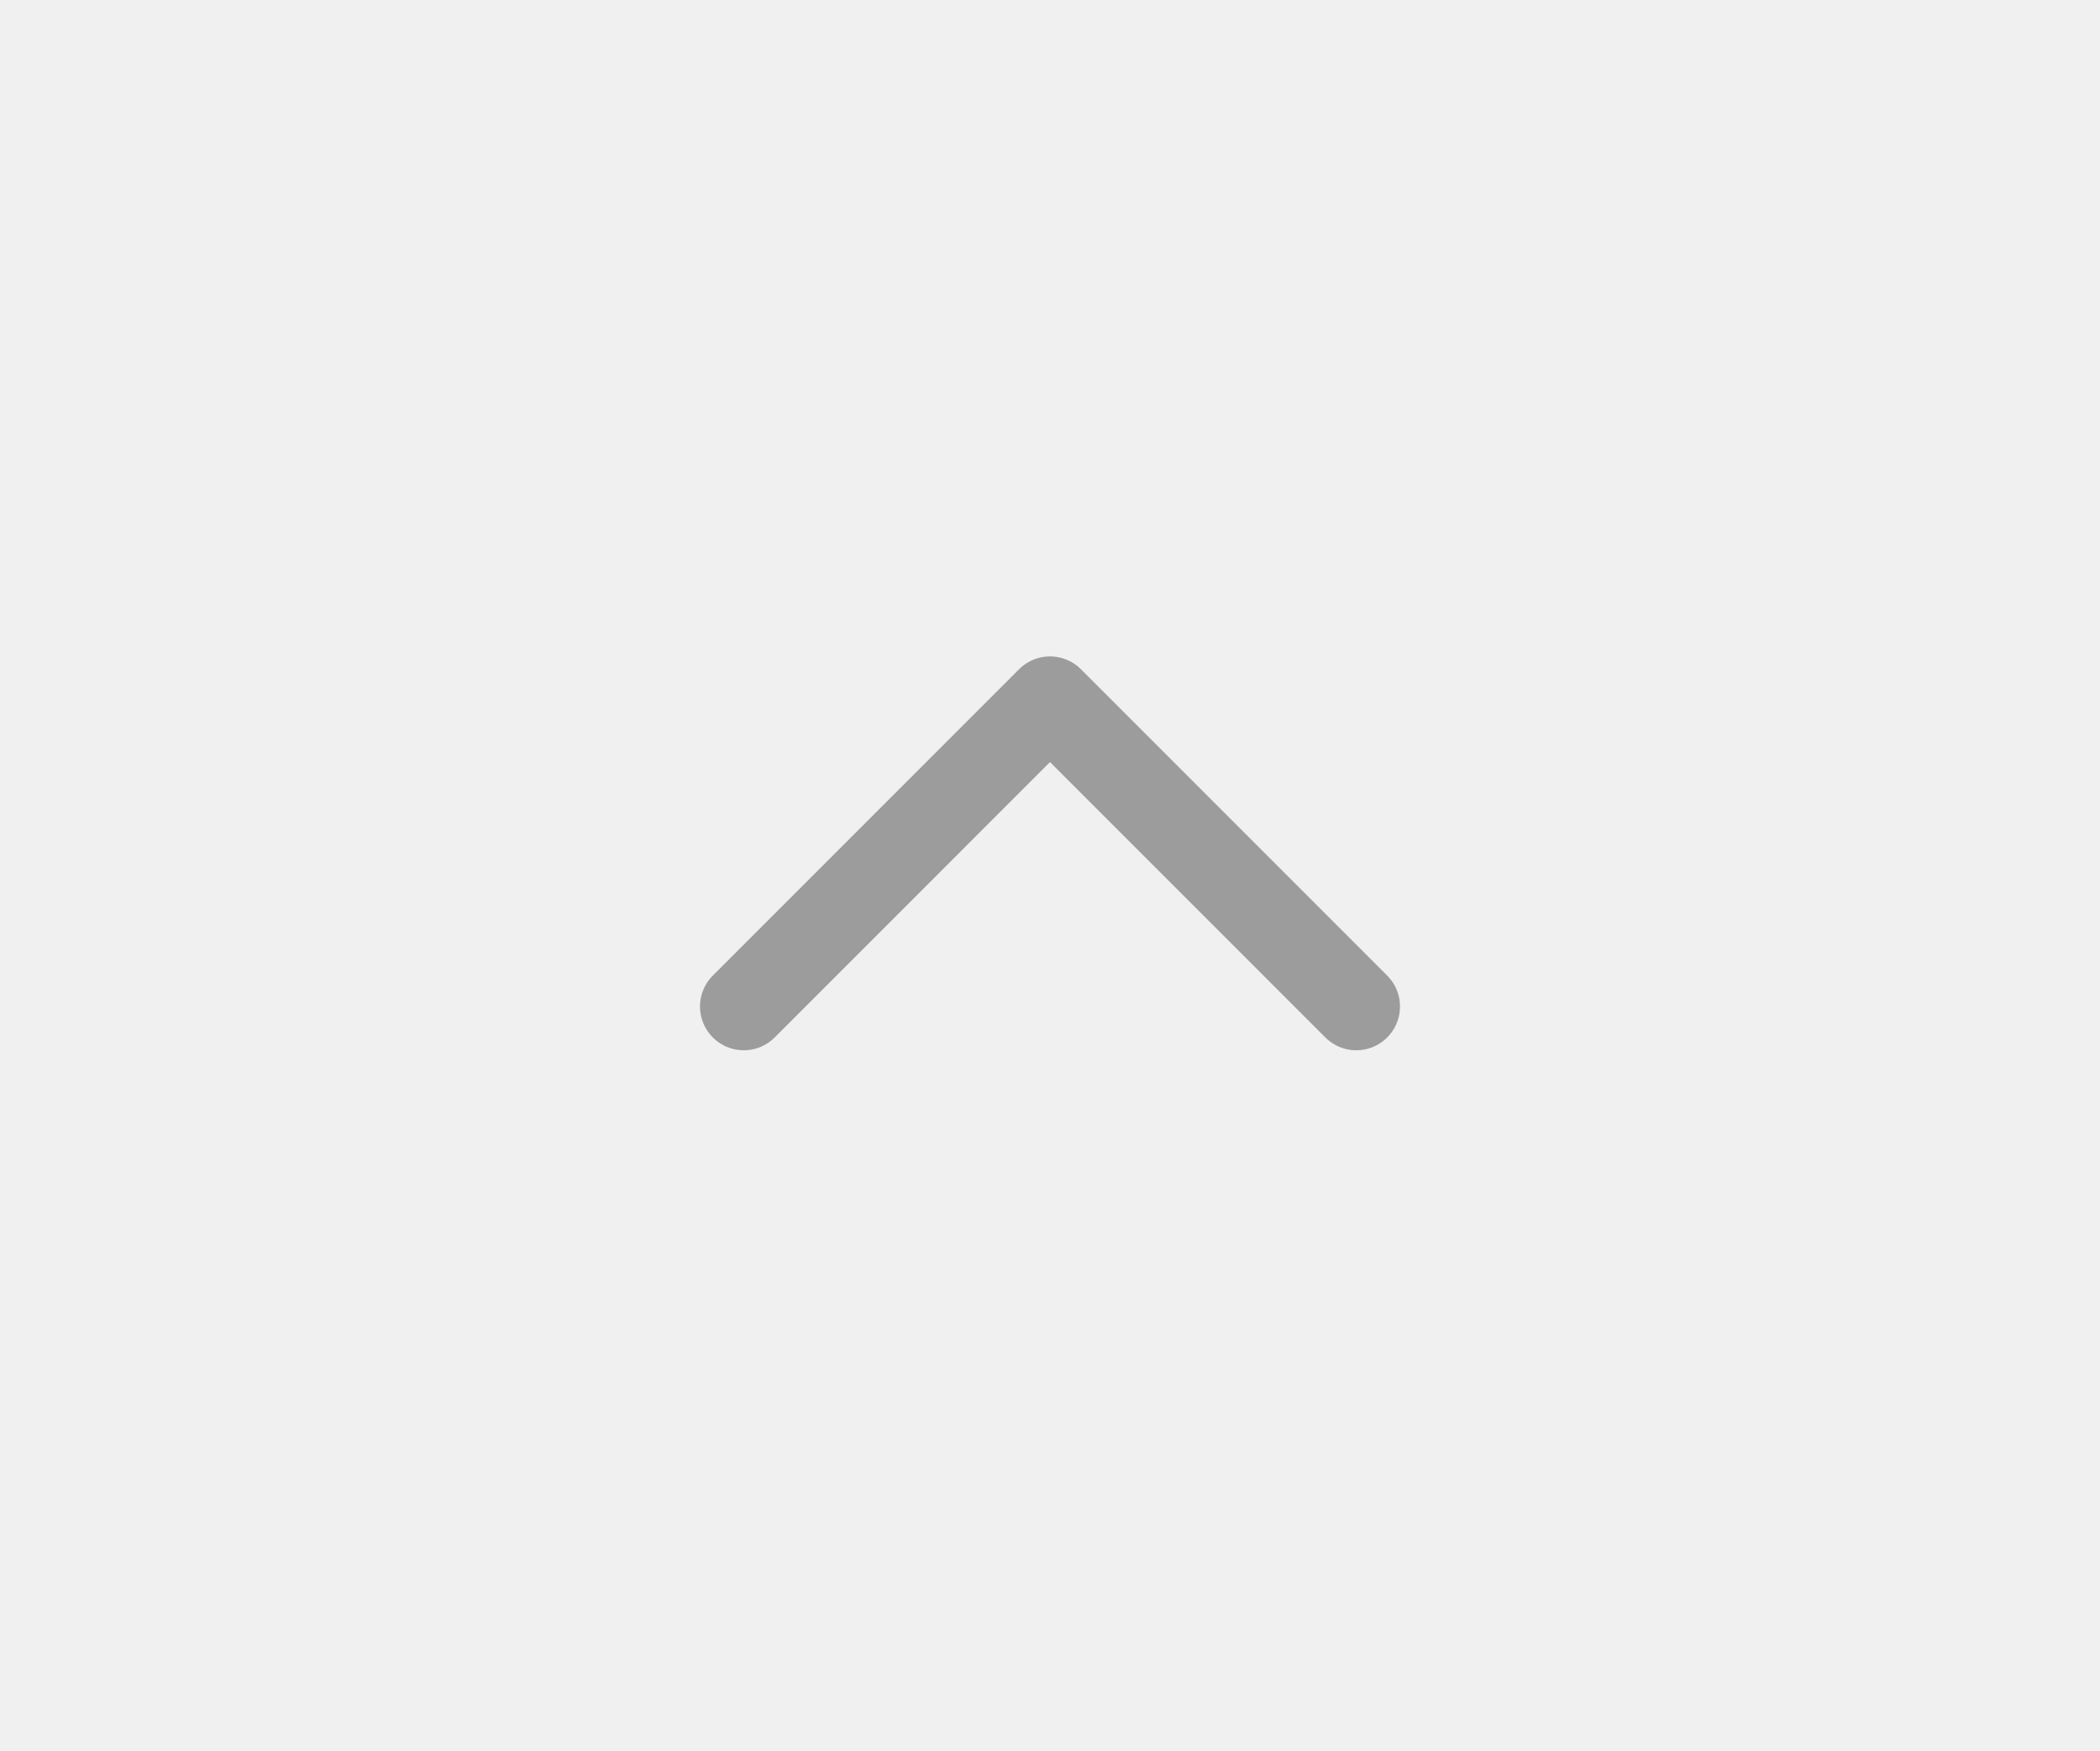
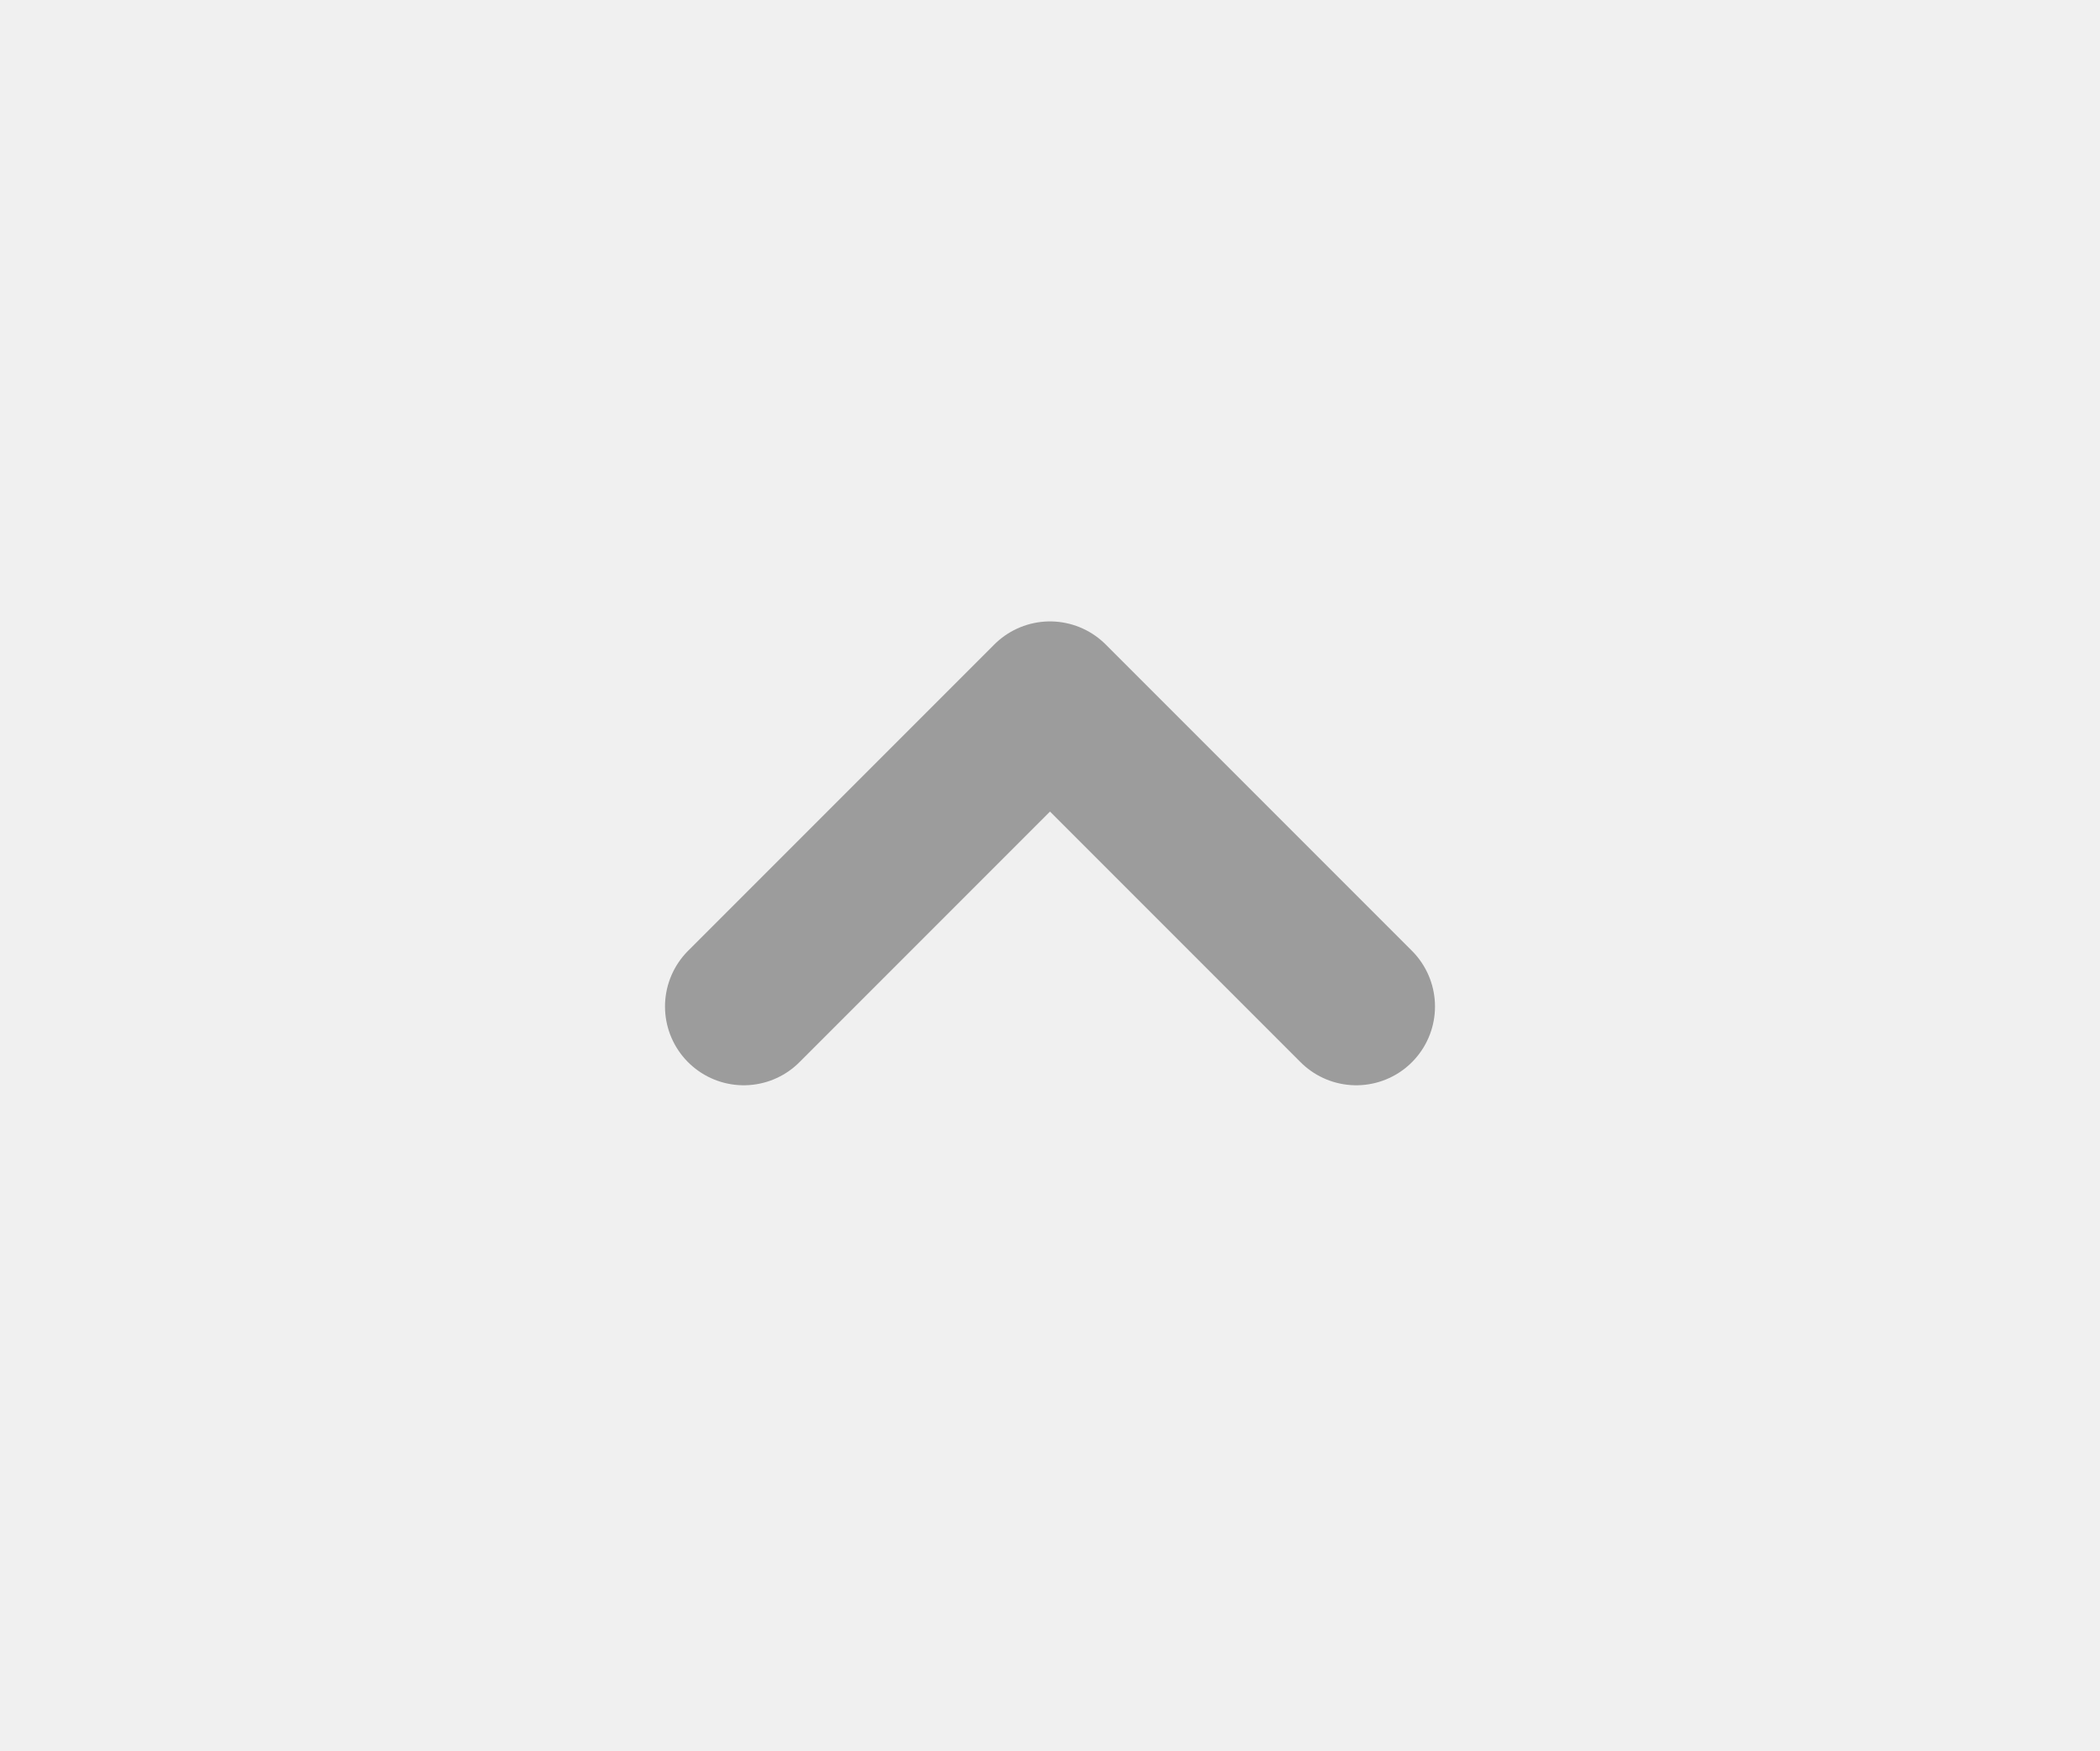
<svg xmlns="http://www.w3.org/2000/svg" width="24" height="20" viewBox="0 0 24 20" fill="none">
  <g clip-path="url(#clip0_3861_18678)">
-     <path d="M8.5 11.5L12 8L15.5 11.5" stroke="black" stroke-opacity="0.35" stroke-linecap="round" stroke-linejoin="round" />
+     <path d="M8.5 11.5L12 8L15.5 11.5" stroke="black" stroke-opacity="0.35" stroke-width="1.8" stroke-linecap="round" stroke-linejoin="round" />
  </g>
  <defs>
    <clipPath id="clip0_3861_18678">
      <rect width="24" height="20" rx="4" fill="white" />
    </clipPath>
  </defs>
</svg>
